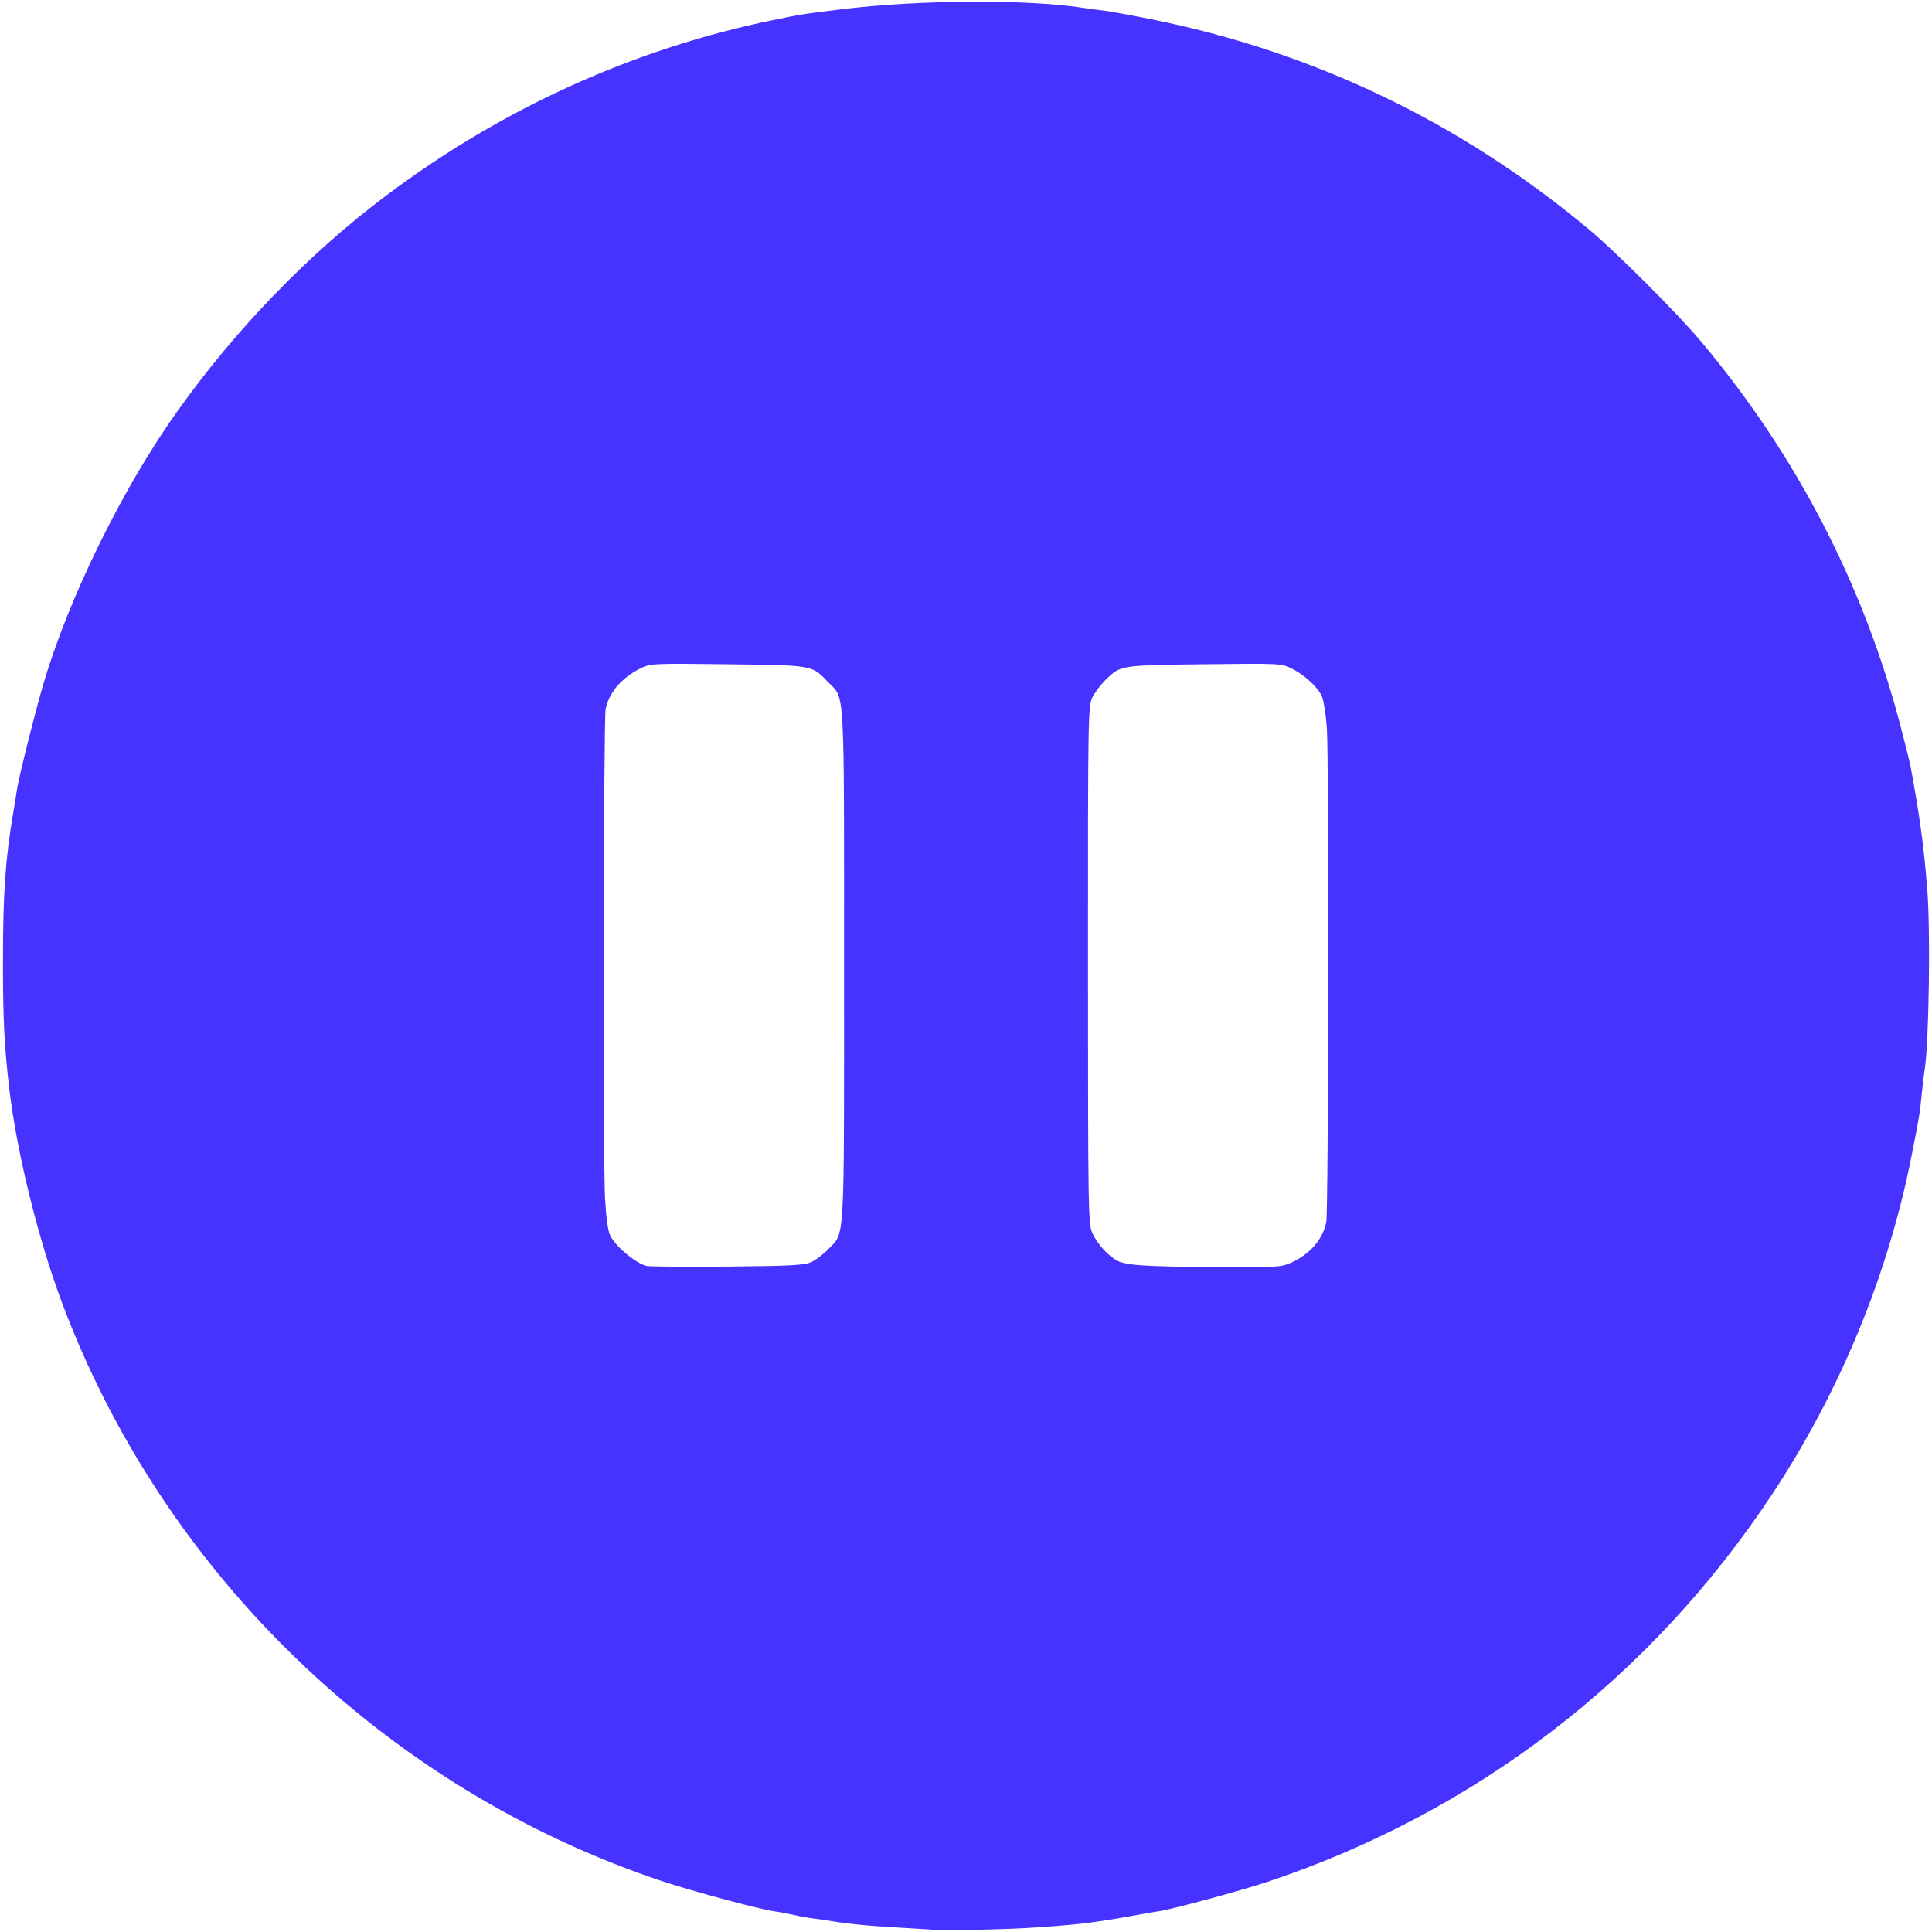
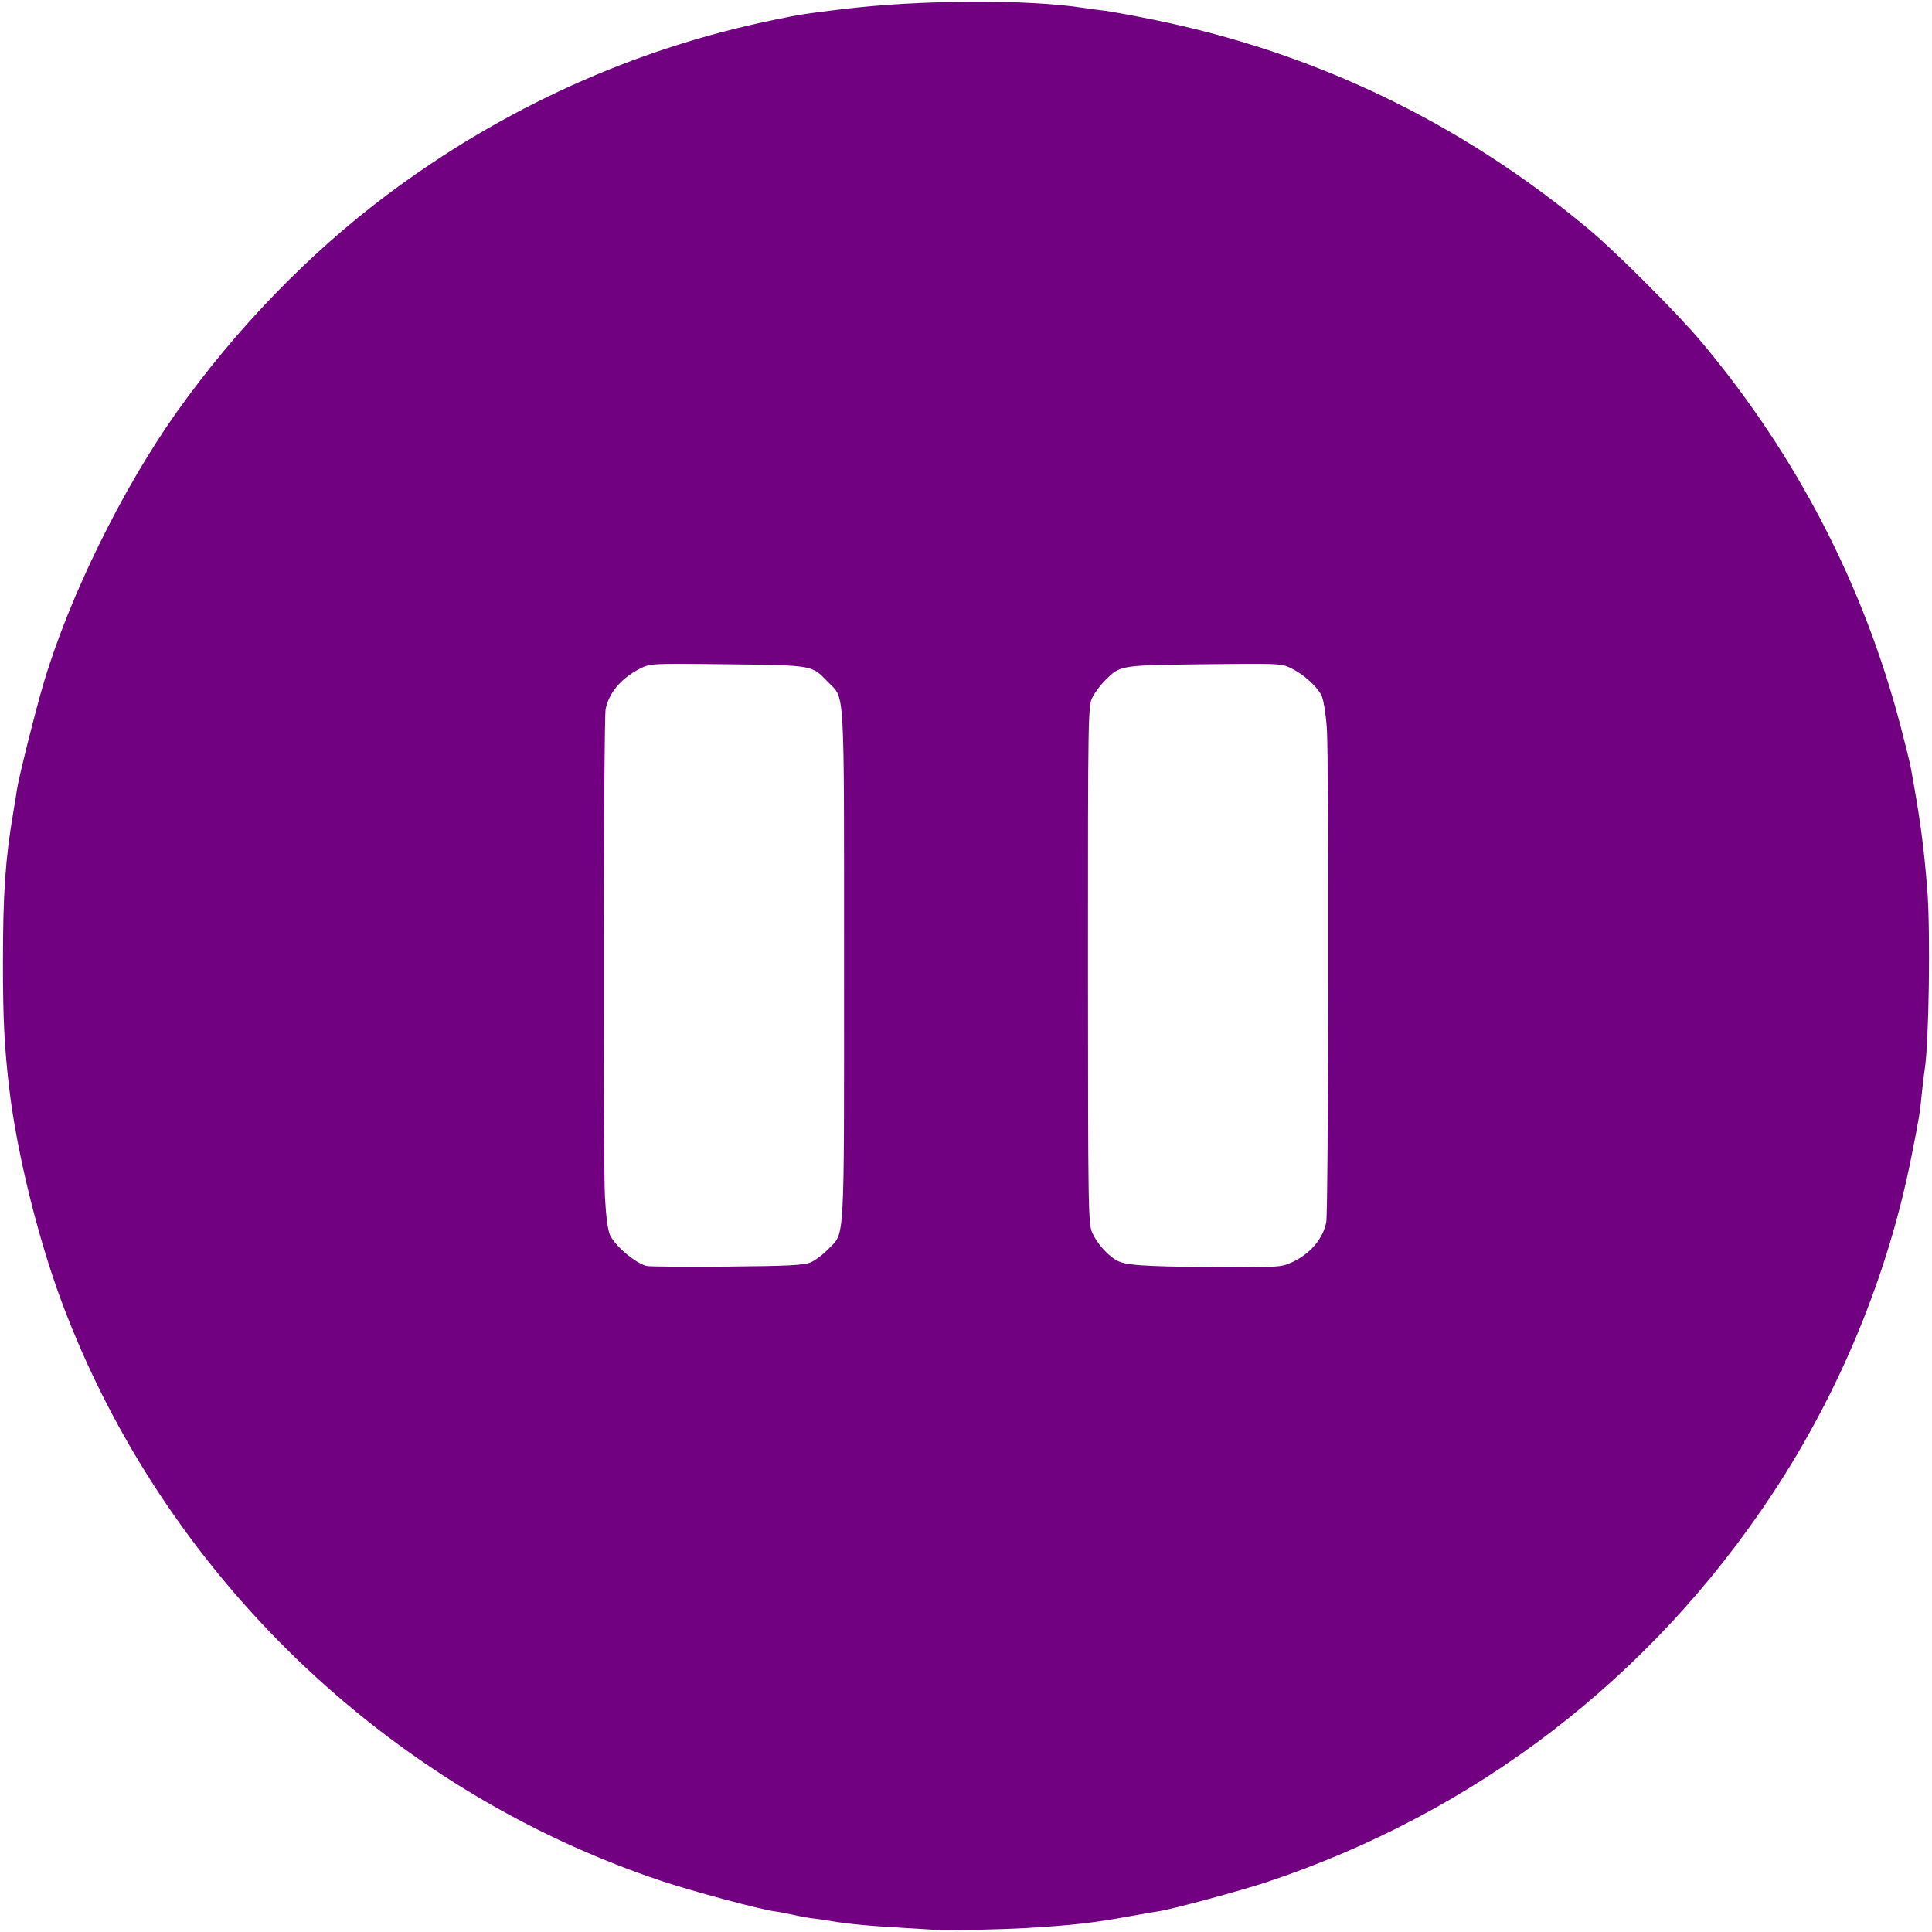
<svg xmlns="http://www.w3.org/2000/svg" fill="#000000" height="800px" width="800px" version="1.1" id="Capa_1" viewBox="0 0 512 512" xml:space="preserve">
  <defs id="defs1" />
-   <path style="fill:#4733ff;fill-opacity:1;stroke:#4733ff;stroke-width:0.64;stroke-linejoin:bevel;stroke-opacity:1" d="m 248.095,511.169 c -0.058,-0.055 -3.562,-0.29 -7.786,-0.522 -9.543,-0.524 -15.499,-1.081 -20.16,-1.886 -1.232,-0.213 -3.248,-0.503 -4.48,-0.646 -1.232,-0.143 -3.568,-0.564 -5.192,-0.936 -1.624,-0.372 -3.928,-0.805 -5.12,-0.961 -3.906,-0.512 -21.837,-5.33 -30.008,-8.062 C 102.672,473.857 43.532,416.784 16.708,345.064 10.391,328.174 4.775,305.378 2.784,288.55 c -1.308,-11.057 -1.681,-18.45 -1.682,-33.28 -5.1e-4,-18.467 0.625,-27.569 2.747,-40 0.391,-2.288 0.807,-4.88 0.925,-5.76 0.404,-3.011 4.851,-20.793 7.106,-28.413 6.74,-22.776 20.833,-51.454 35.269,-71.771 15.579,-21.925 34.957,-41.939 55.56,-57.386 30.772,-23.07 65.427,-38.754 102.4,-46.342 7.486,-1.536 7.73,-1.575 17.92,-2.823 20.736,-2.54 49.25,-2.692 64.267,-0.342 1.261,0.197 3.589,0.509 5.173,0.692 1.584,0.183 7.2,1.202 12.48,2.263 43.163,8.678 81.793,27.208 115.84,55.565 7.266,6.052 23.491,22.28 29.831,29.837 25.239,30.082 43.101,64.594 52.832,102.08 1.234,4.752 2.35,9.216 2.48,9.92 2.53,13.634 3.56,21.188 4.496,32.96 0.878,11.05 0.453,40.615 -0.686,47.68 -0.17,1.056 -0.485,3.648 -0.699,5.76 -0.626,6.175 -0.688,6.557 -2.814,17.28 -6.237,31.462 -18.868,62.087 -36.821,89.28 -32.137,48.675 -78.536,84.308 -133.739,102.704 -6.78,2.259 -25.181,7.239 -28.48,7.707 -0.88,0.125 -4.192,0.697 -7.36,1.272 -10.27,1.863 -15.348,2.447 -27.84,3.2 -6.214,0.375 -23.652,0.767 -23.894,0.537 z M 215.029,334.807 c 1.232,-0.544 3.306,-2.102 4.609,-3.463 4.664,-4.872 4.363,0.331 4.363,-75.434 0,-75.768 0.3,-70.585 -4.363,-75.413 -4.432,-4.589 -3.937,-4.501 -26.757,-4.778 -20.147,-0.244 -20.603,-0.222 -23.36,1.16 -5.1,2.555 -8.505,6.587 -9.345,11.067 -0.562,2.995 -0.714,119.617 -0.17,129.442 0.304,5.481 0.803,9.006 1.448,10.24 1.598,3.053 6.672,7.3 9.761,8.17 0.689,0.194 10.325,0.273 21.413,0.176 16.507,-0.145 20.566,-0.356 22.4,-1.166 z m 127.252,0.116 c 5.038,-2.225 8.667,-6.44 9.513,-11.05 0.589,-3.211 0.737,-122.809 0.162,-130.788 -0.296,-4.1 -0.92,-7.917 -1.466,-8.96 -1.325,-2.531 -4.705,-5.58 -8.032,-7.248 -2.757,-1.381 -3.213,-1.404 -23.36,-1.16 -22.573,0.274 -22.259,0.221 -26.52,4.422 -1.172,1.156 -2.684,3.185 -3.36,4.51 -1.189,2.331 -1.228,4.613 -1.215,71.074 0.013,65.808 0.064,68.772 1.215,71.225 1.29,2.749 3.642,5.468 6.155,7.115 2.37,1.553 6.69,1.891 26.108,2.041 16.765,0.13 17.988,0.06 20.8,-1.182 z" id="path3" />
+   <path style="fill:#710180;fill-opacity:1;stroke:#710180;stroke-width:0.64;stroke-linejoin:bevel;stroke-opacity:1" d="m 248.095,511.169 c -0.058,-0.055 -3.562,-0.29 -7.786,-0.522 -9.543,-0.524 -15.499,-1.081 -20.16,-1.886 -1.232,-0.213 -3.248,-0.503 -4.48,-0.646 -1.232,-0.143 -3.568,-0.564 -5.192,-0.936 -1.624,-0.372 -3.928,-0.805 -5.12,-0.961 -3.906,-0.512 -21.837,-5.33 -30.008,-8.062 C 102.672,473.857 43.532,416.784 16.708,345.064 10.391,328.174 4.775,305.378 2.784,288.55 c -1.308,-11.057 -1.681,-18.45 -1.682,-33.28 -5.1e-4,-18.467 0.625,-27.569 2.747,-40 0.391,-2.288 0.807,-4.88 0.925,-5.76 0.404,-3.011 4.851,-20.793 7.106,-28.413 6.74,-22.776 20.833,-51.454 35.269,-71.771 15.579,-21.925 34.957,-41.939 55.56,-57.386 30.772,-23.07 65.427,-38.754 102.4,-46.342 7.486,-1.536 7.73,-1.575 17.92,-2.823 20.736,-2.54 49.25,-2.692 64.267,-0.342 1.261,0.197 3.589,0.509 5.173,0.692 1.584,0.183 7.2,1.202 12.48,2.263 43.163,8.678 81.793,27.208 115.84,55.565 7.266,6.052 23.491,22.28 29.831,29.837 25.239,30.082 43.101,64.594 52.832,102.08 1.234,4.752 2.35,9.216 2.48,9.92 2.53,13.634 3.56,21.188 4.496,32.96 0.878,11.05 0.453,40.615 -0.686,47.68 -0.17,1.056 -0.485,3.648 -0.699,5.76 -0.626,6.175 -0.688,6.557 -2.814,17.28 -6.237,31.462 -18.868,62.087 -36.821,89.28 -32.137,48.675 -78.536,84.308 -133.739,102.704 -6.78,2.259 -25.181,7.239 -28.48,7.707 -0.88,0.125 -4.192,0.697 -7.36,1.272 -10.27,1.863 -15.348,2.447 -27.84,3.2 -6.214,0.375 -23.652,0.767 -23.894,0.537 z M 215.029,334.807 c 1.232,-0.544 3.306,-2.102 4.609,-3.463 4.664,-4.872 4.363,0.331 4.363,-75.434 0,-75.768 0.3,-70.585 -4.363,-75.413 -4.432,-4.589 -3.937,-4.501 -26.757,-4.778 -20.147,-0.244 -20.603,-0.222 -23.36,1.16 -5.1,2.555 -8.505,6.587 -9.345,11.067 -0.562,2.995 -0.714,119.617 -0.17,129.442 0.304,5.481 0.803,9.006 1.448,10.24 1.598,3.053 6.672,7.3 9.761,8.17 0.689,0.194 10.325,0.273 21.413,0.176 16.507,-0.145 20.566,-0.356 22.4,-1.166 z m 127.252,0.116 c 5.038,-2.225 8.667,-6.44 9.513,-11.05 0.589,-3.211 0.737,-122.809 0.162,-130.788 -0.296,-4.1 -0.92,-7.917 -1.466,-8.96 -1.325,-2.531 -4.705,-5.58 -8.032,-7.248 -2.757,-1.381 -3.213,-1.404 -23.36,-1.16 -22.573,0.274 -22.259,0.221 -26.52,4.422 -1.172,1.156 -2.684,3.185 -3.36,4.51 -1.189,2.331 -1.228,4.613 -1.215,71.074 0.013,65.808 0.064,68.772 1.215,71.225 1.29,2.749 3.642,5.468 6.155,7.115 2.37,1.553 6.69,1.891 26.108,2.041 16.765,0.13 17.988,0.06 20.8,-1.182 z" id="path3" />
</svg>
